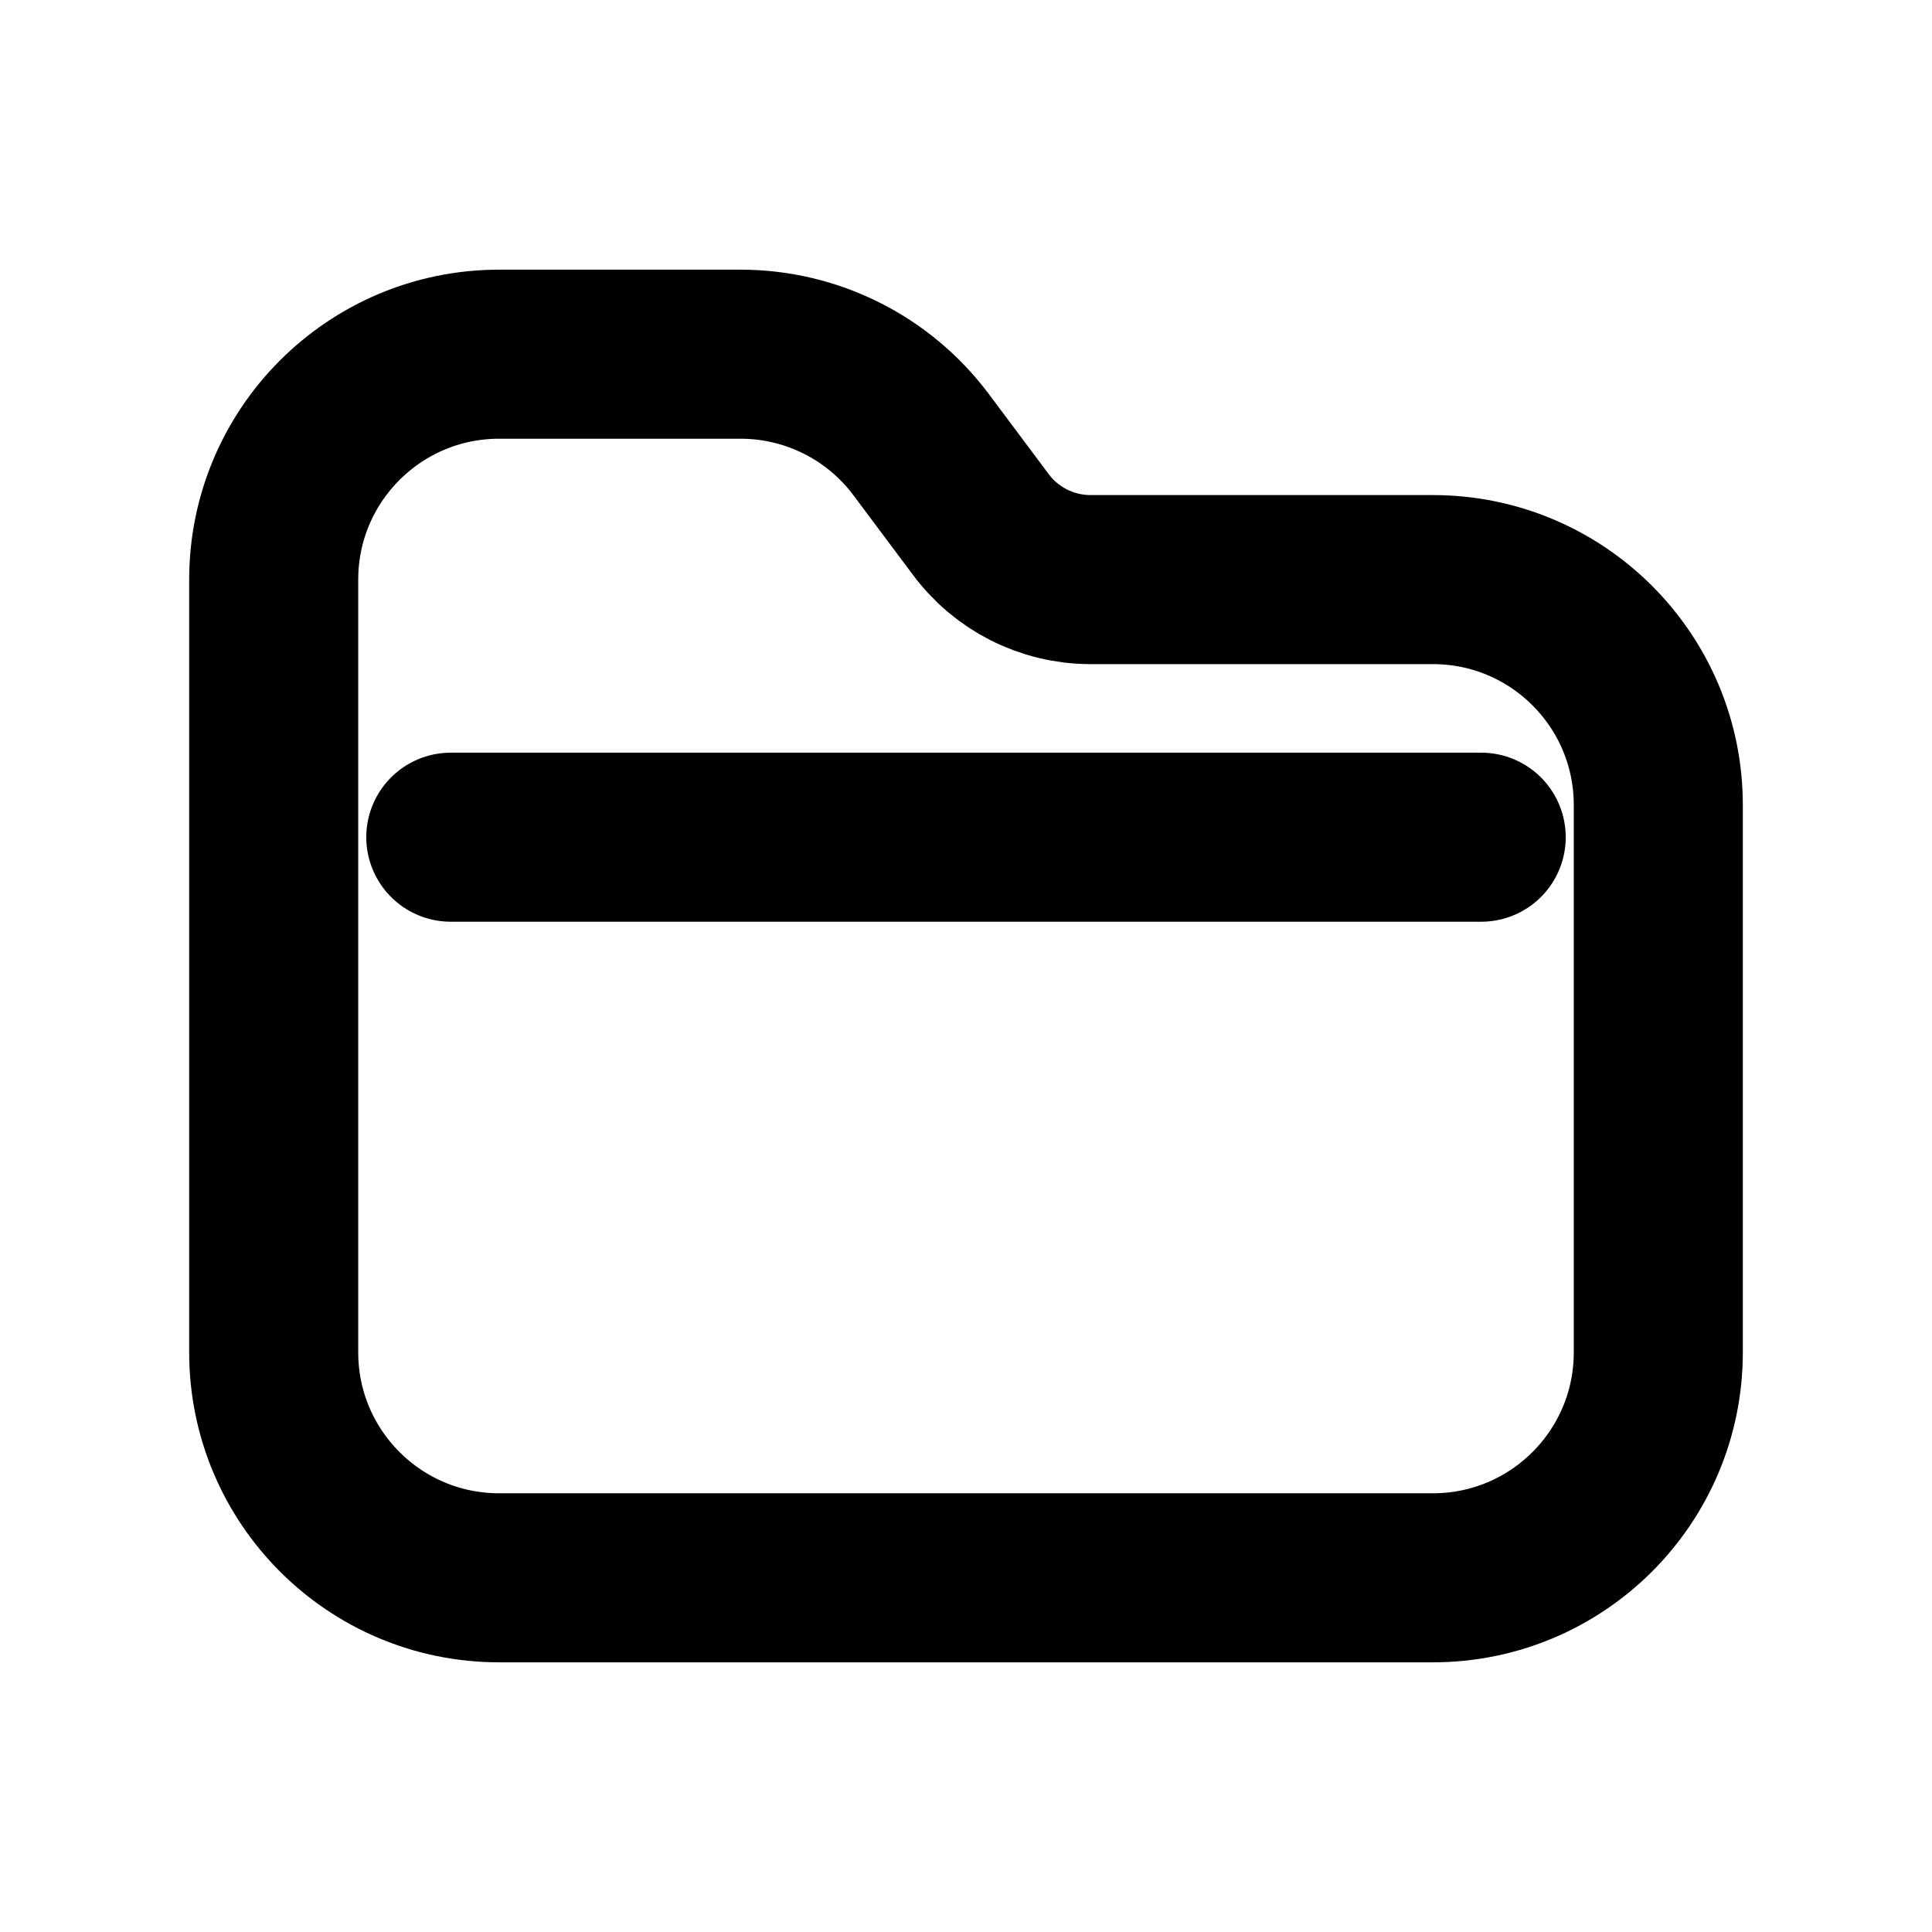
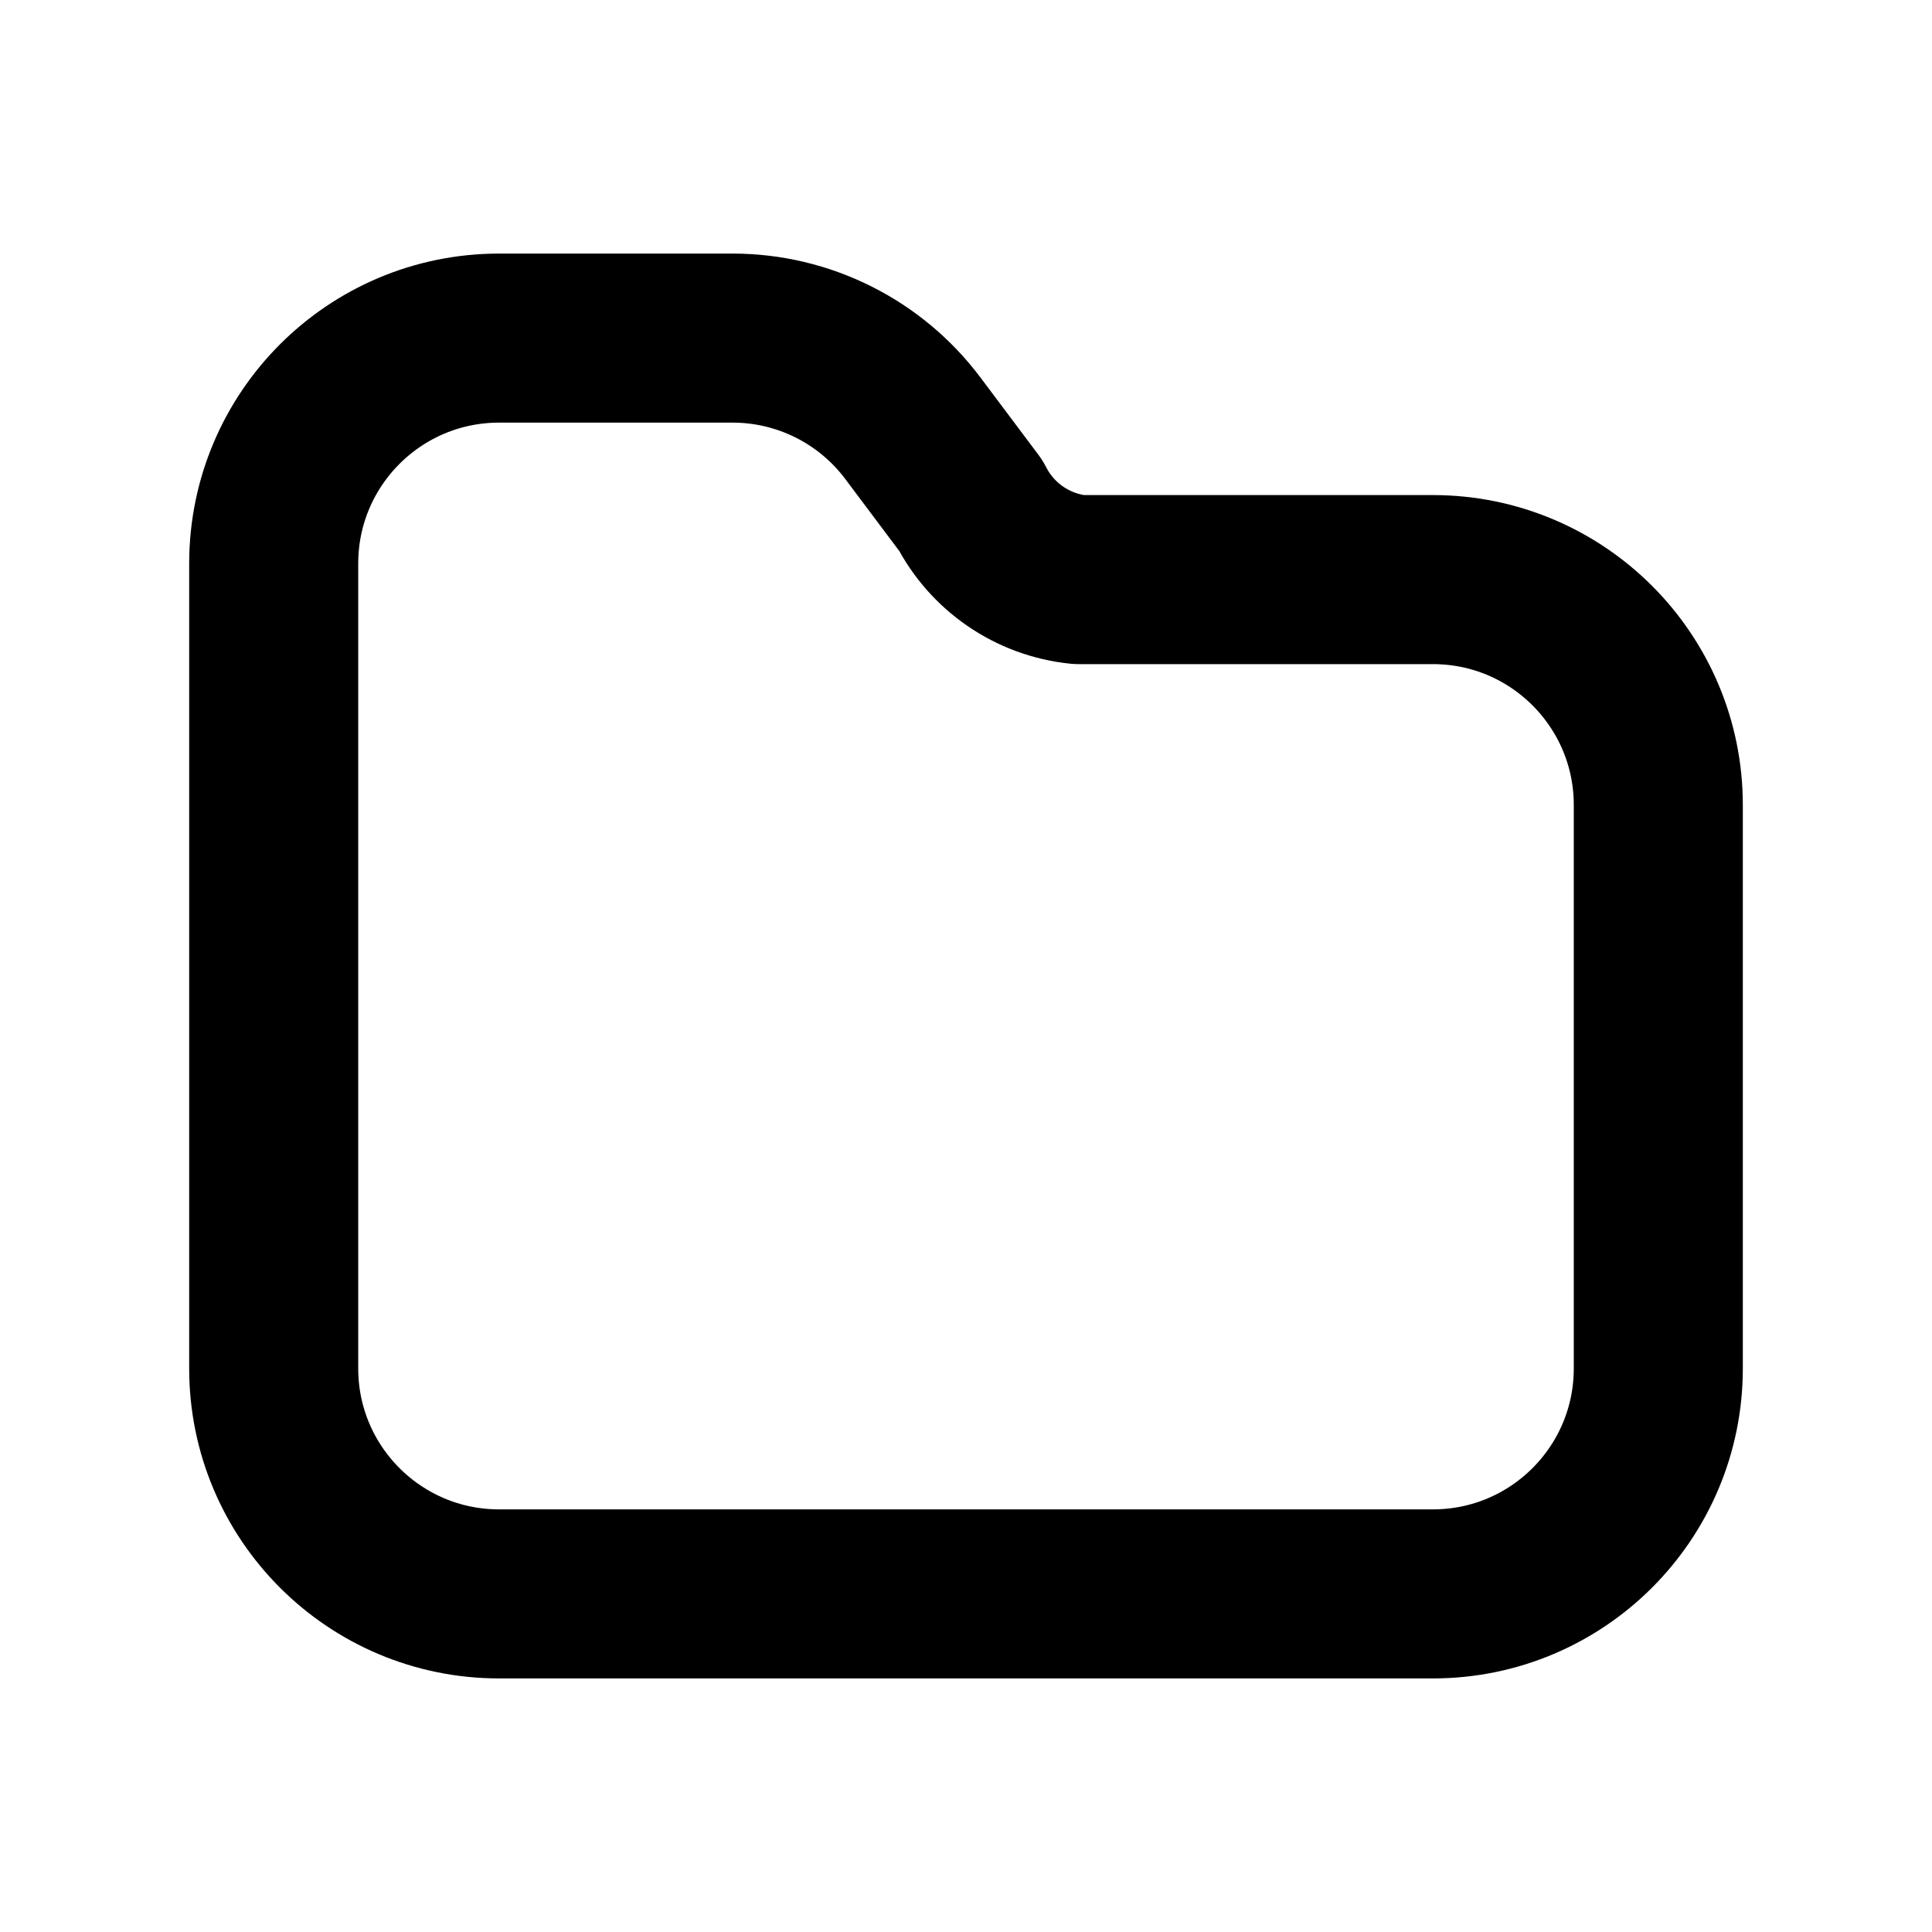
<svg xmlns="http://www.w3.org/2000/svg" width="24" height="24" viewBox="0 0 24 24" fill="none" stroke="currentColor" stroke-width="2.1" stroke-linecap="round" stroke-linejoin="round">
-   <path d="M3.4 7.2A2.8 2.8 0 0 1 6.2 4.4h3a2.8 2.8 0 0 1 2.24 1.12l.74.99a1.7 1.7 0 0 0 1.36.69h4.26a2.8 2.8 0 0 1 2.8 2.8v6.8a2.8 2.8 0 0 1-2.8 2.8H6.2a2.8 2.8 0 0 1-2.8-2.8Z" />
-   <path d="M5.6 10.4h12.8" />
+   <path d="M3.4 7A2.8 2.8 0 0 1 6.2 4.2h2.9a2.8 2.8 0 0 1 2.24 1.12l.72.96a1.7 1.7 0 0 0 1.34.92H17.8a2.8 2.8 0 0 1 2.8 2.8V17a2.8 2.8 0 0 1-2.8 2.8H6.2a2.8 2.8 0 0 1-2.8-2.8Z" />
</svg>
